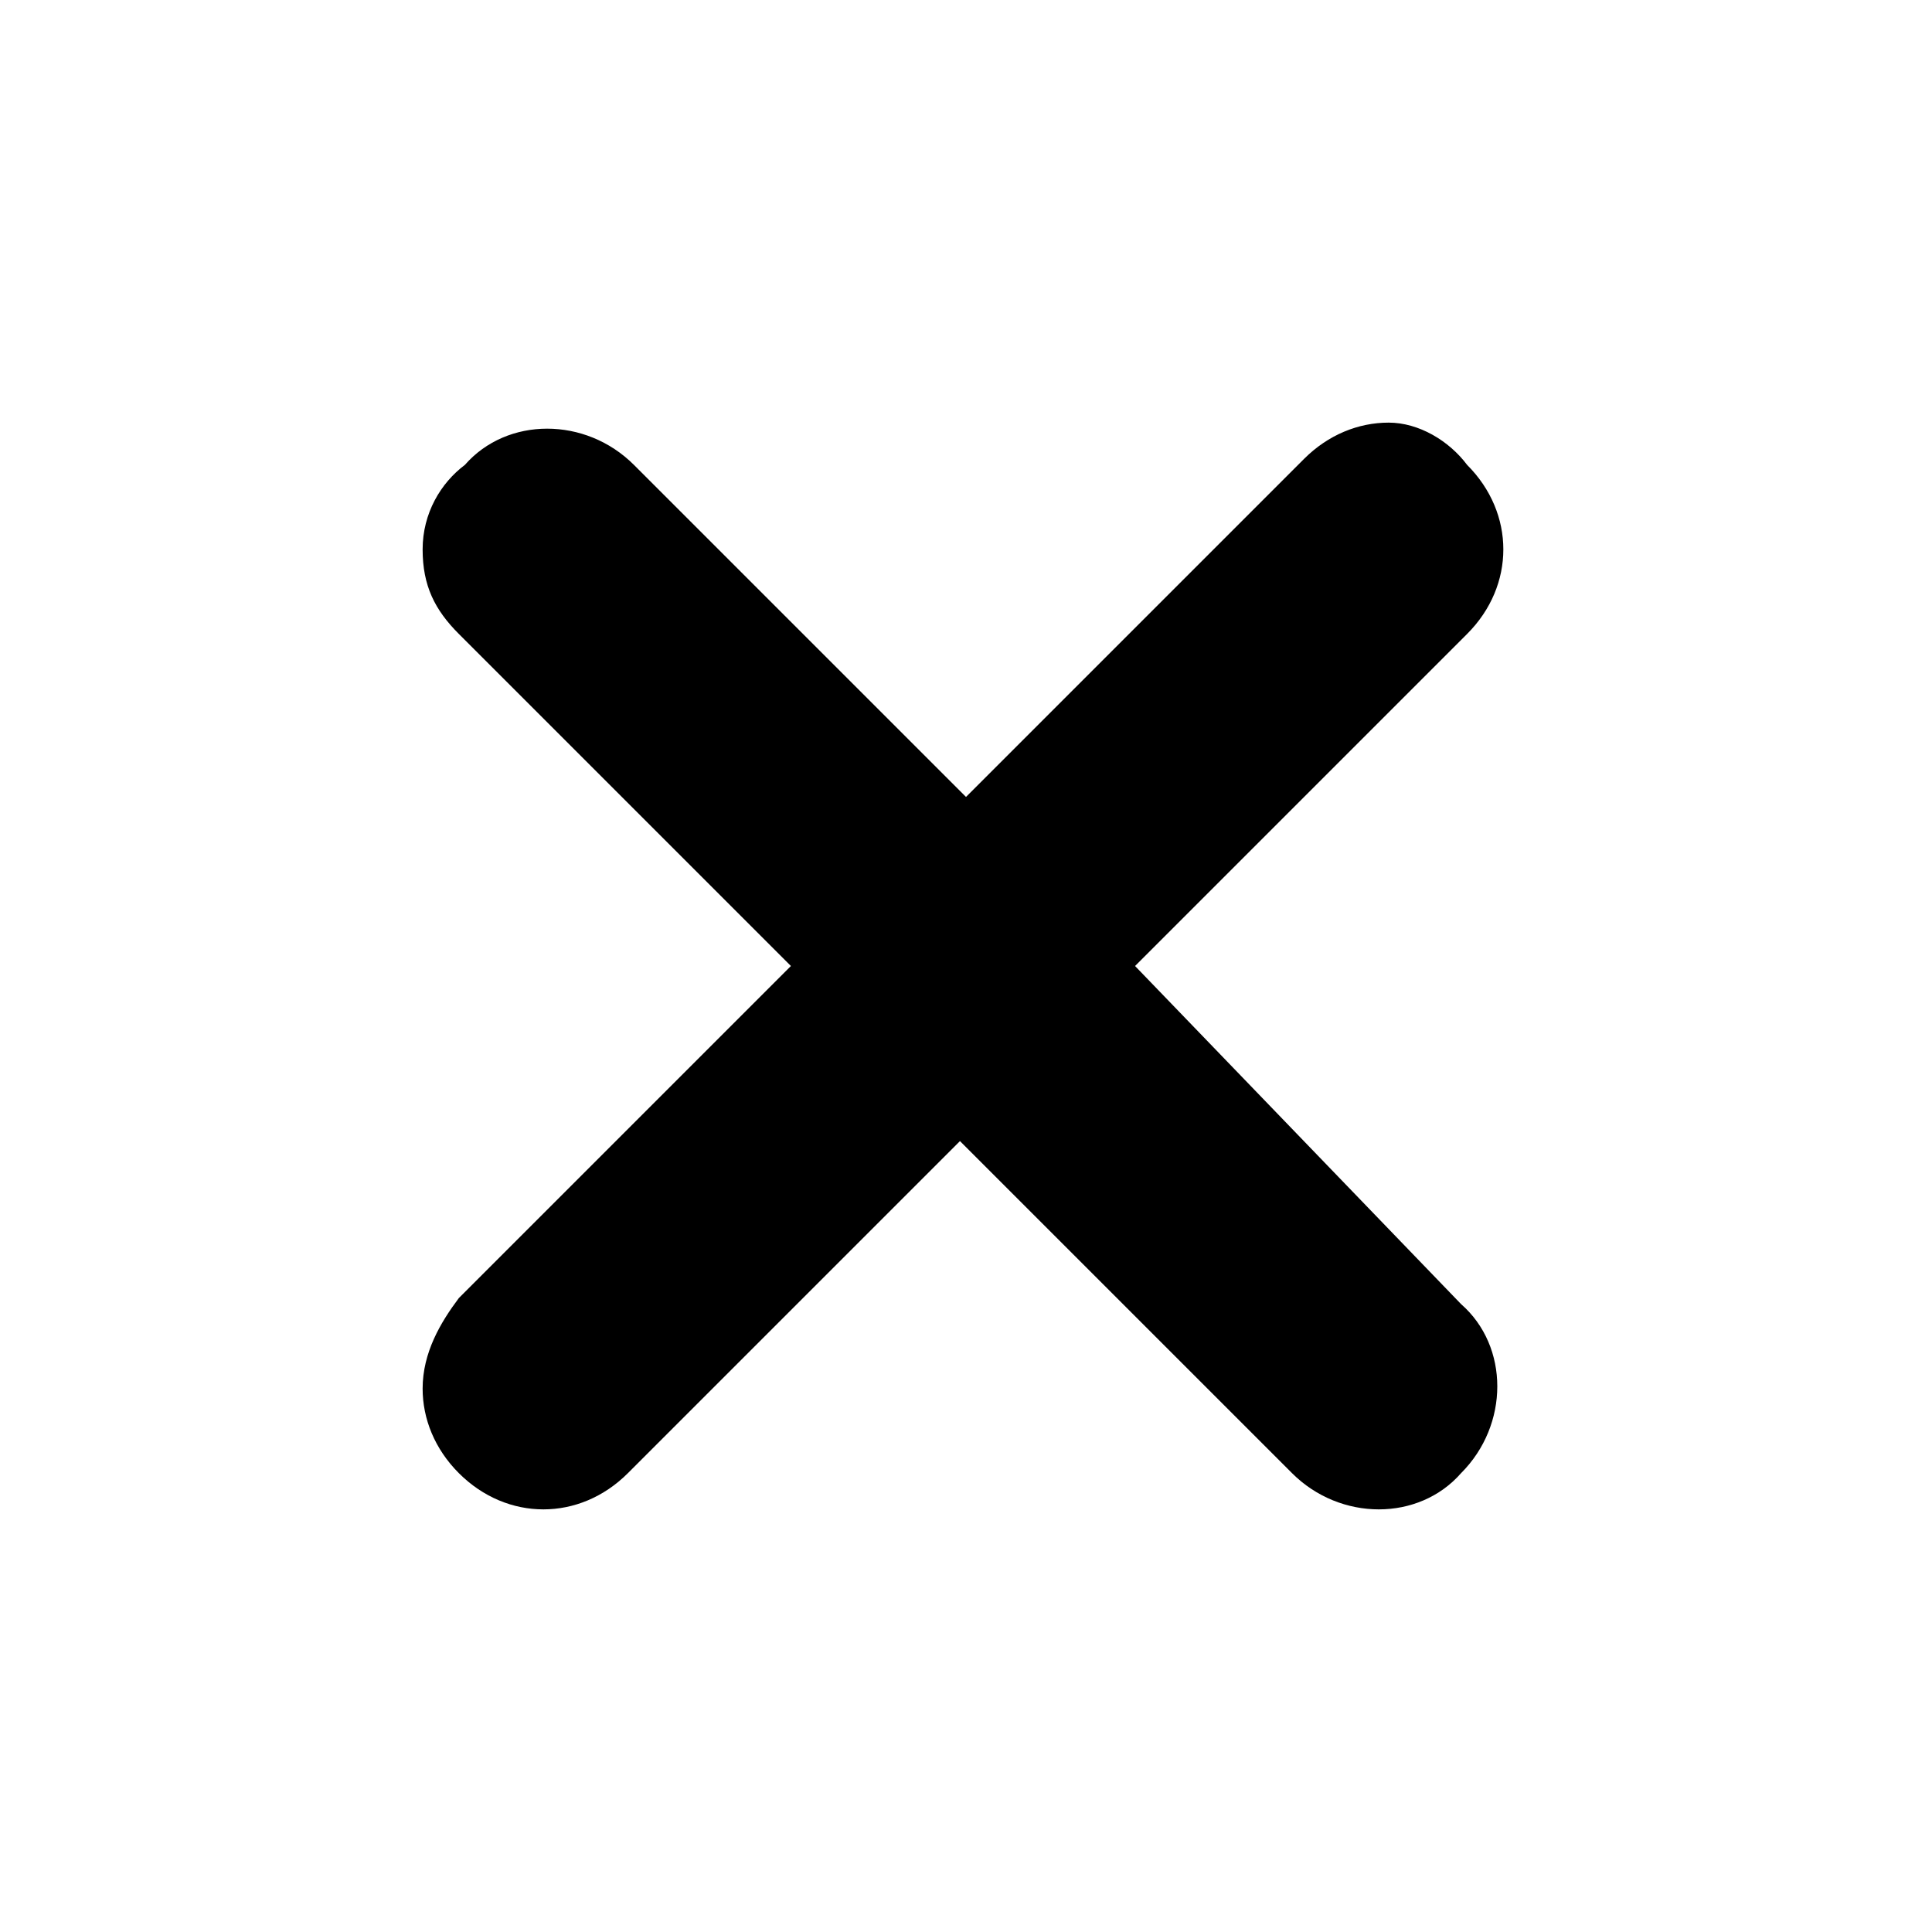
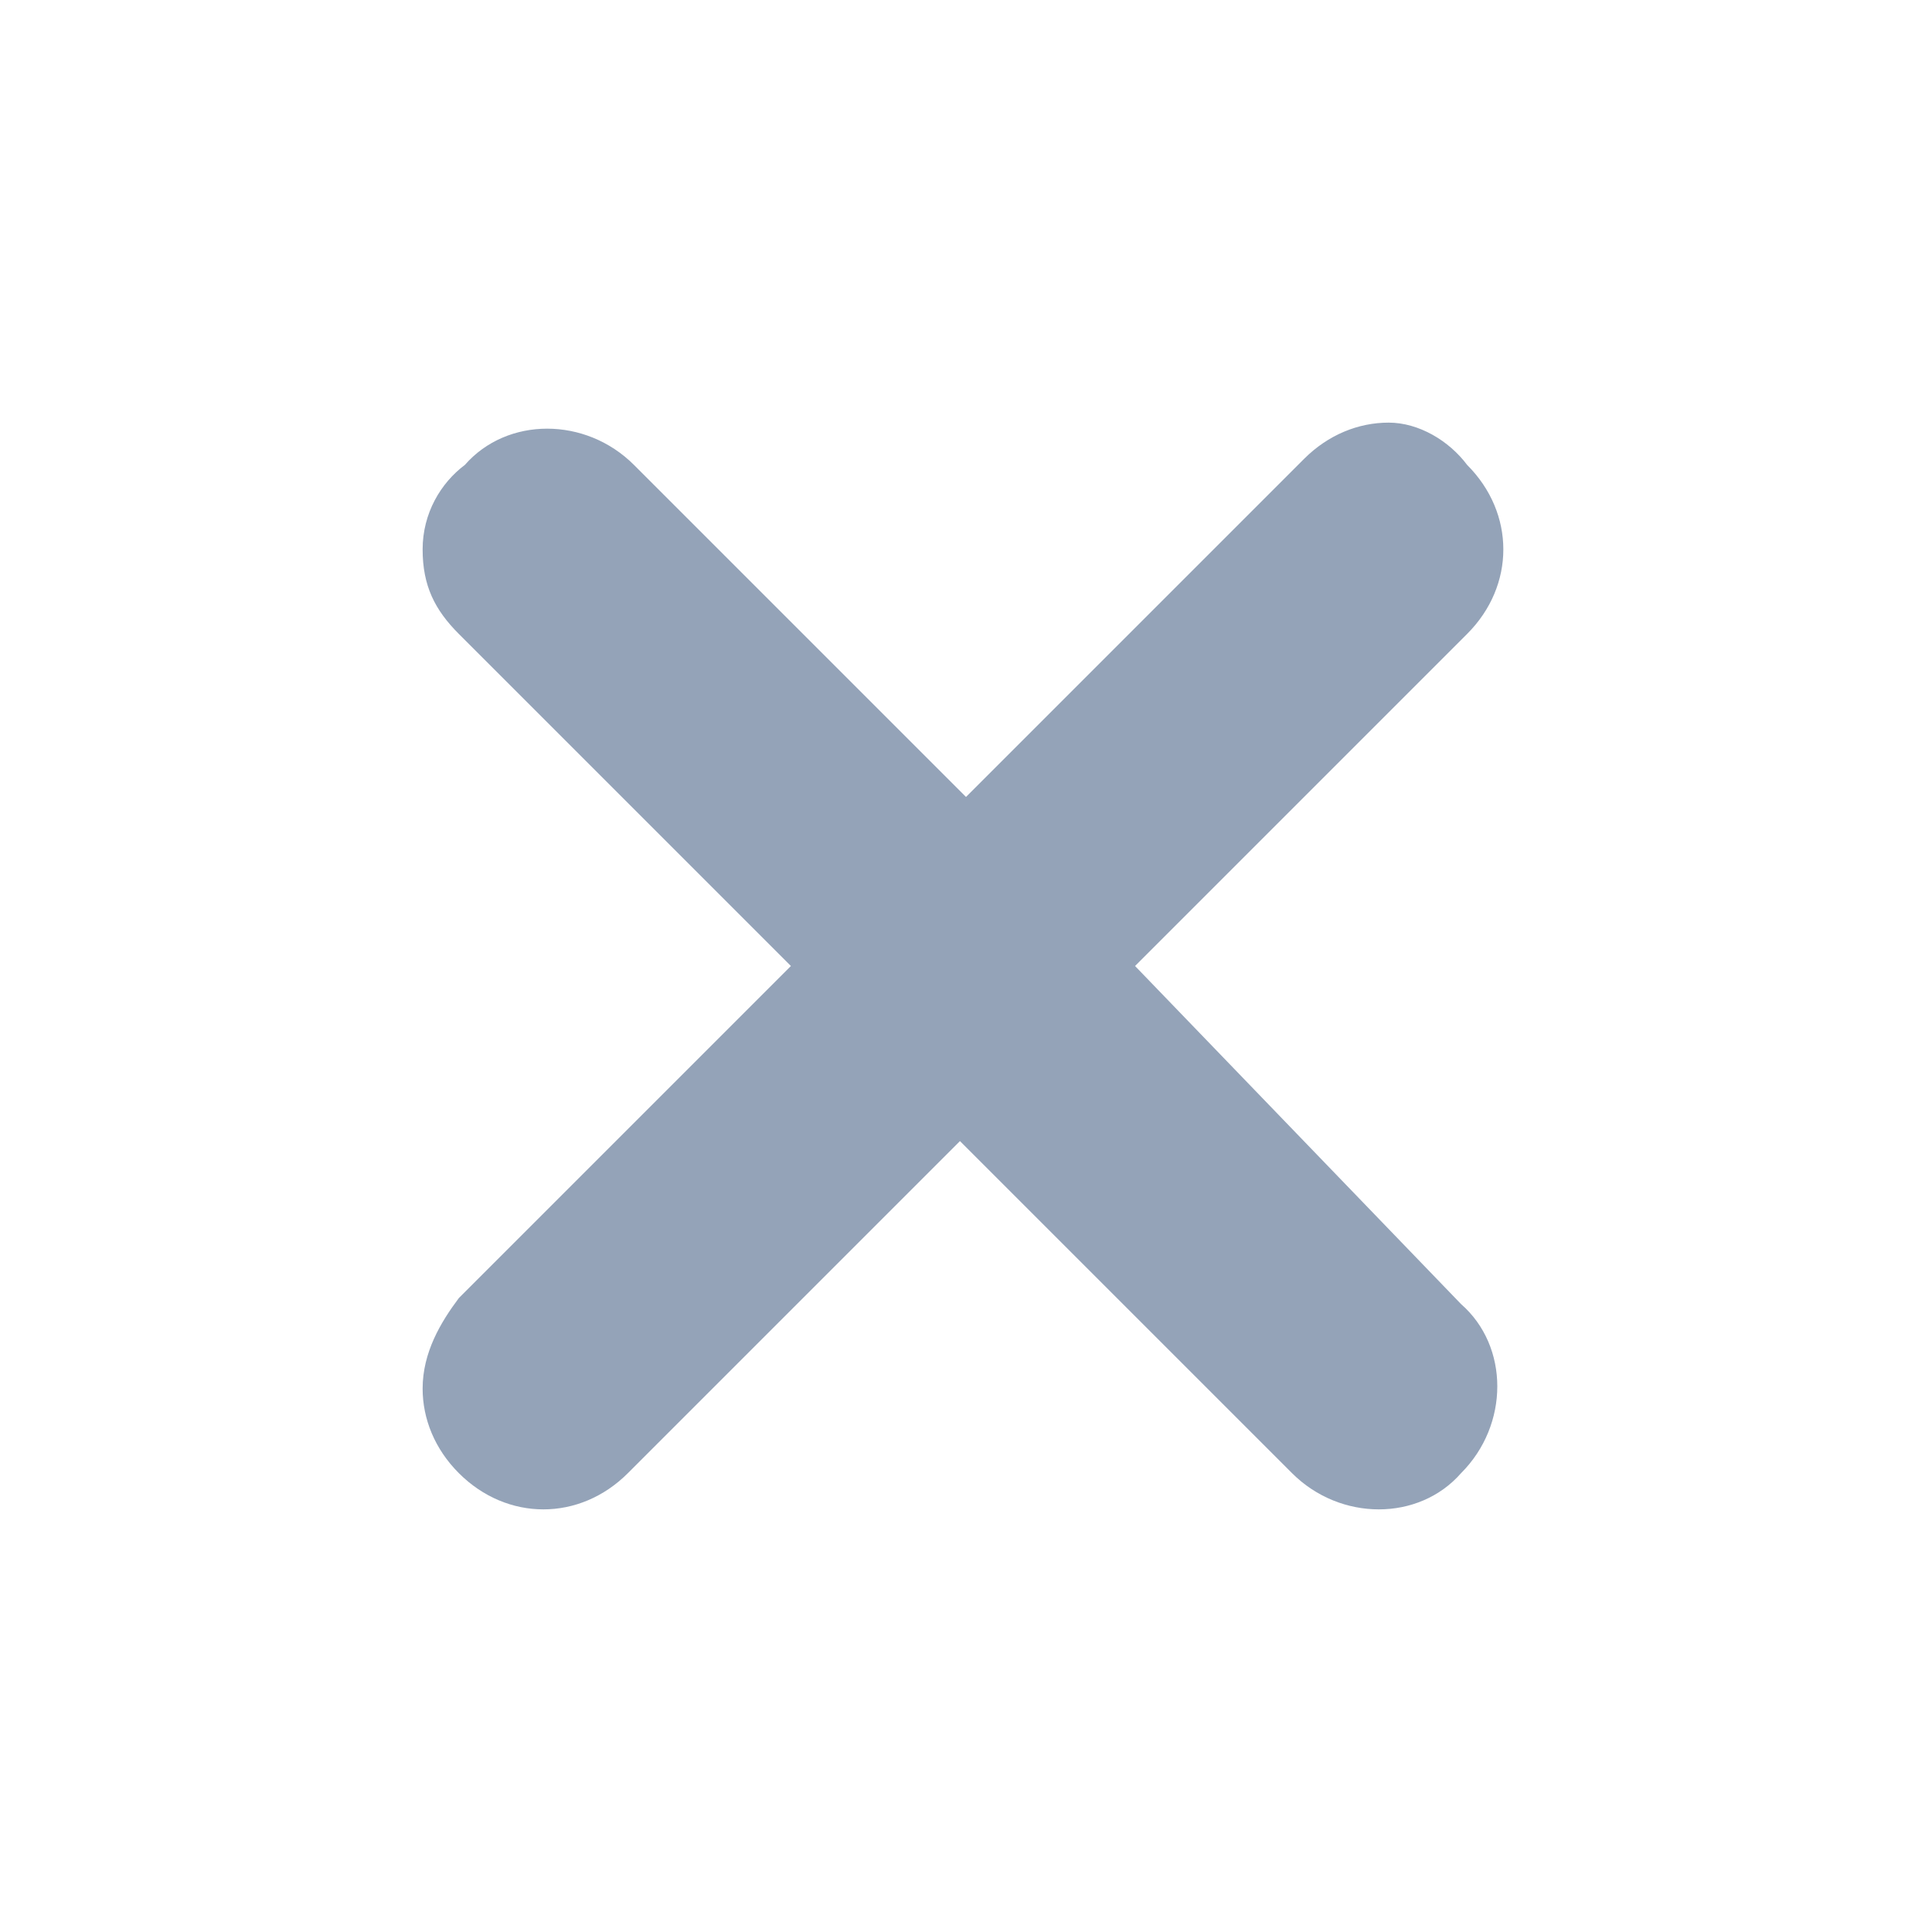
- <svg xmlns="http://www.w3.org/2000/svg" fill="#000000" width="800px" height="800px" viewBox="0 0 32 32">
+ <svg xmlns="http://www.w3.org/2000/svg" fill="#94a3b8" width="800px" height="800px" viewBox="0 0 32 32">
  <path d="M18.8,16l5.5-5.5c0.8-0.8,0.8-2,0-2.8l0,0C24,7.3,23.5,7,23,7c-0.5,0-1,0.2-1.4,0.6L16,13.2l-5.5-5.5  c-0.8-0.8-2.1-0.8-2.8,0C7.3,8,7,8.5,7,9.1s0.2,1,0.6,1.4l5.5,5.5l-5.5,5.5C7.3,21.9,7,22.4,7,23c0,0.5,0.2,1,0.6,1.4  C8,24.8,8.5,25,9,25c0.5,0,1-0.2,1.4-0.6l5.5-5.5l5.5,5.5c0.8,0.8,2.1,0.8,2.8,0c0.8-0.8,0.8-2.1,0-2.8L18.8,16z" />
</svg>
